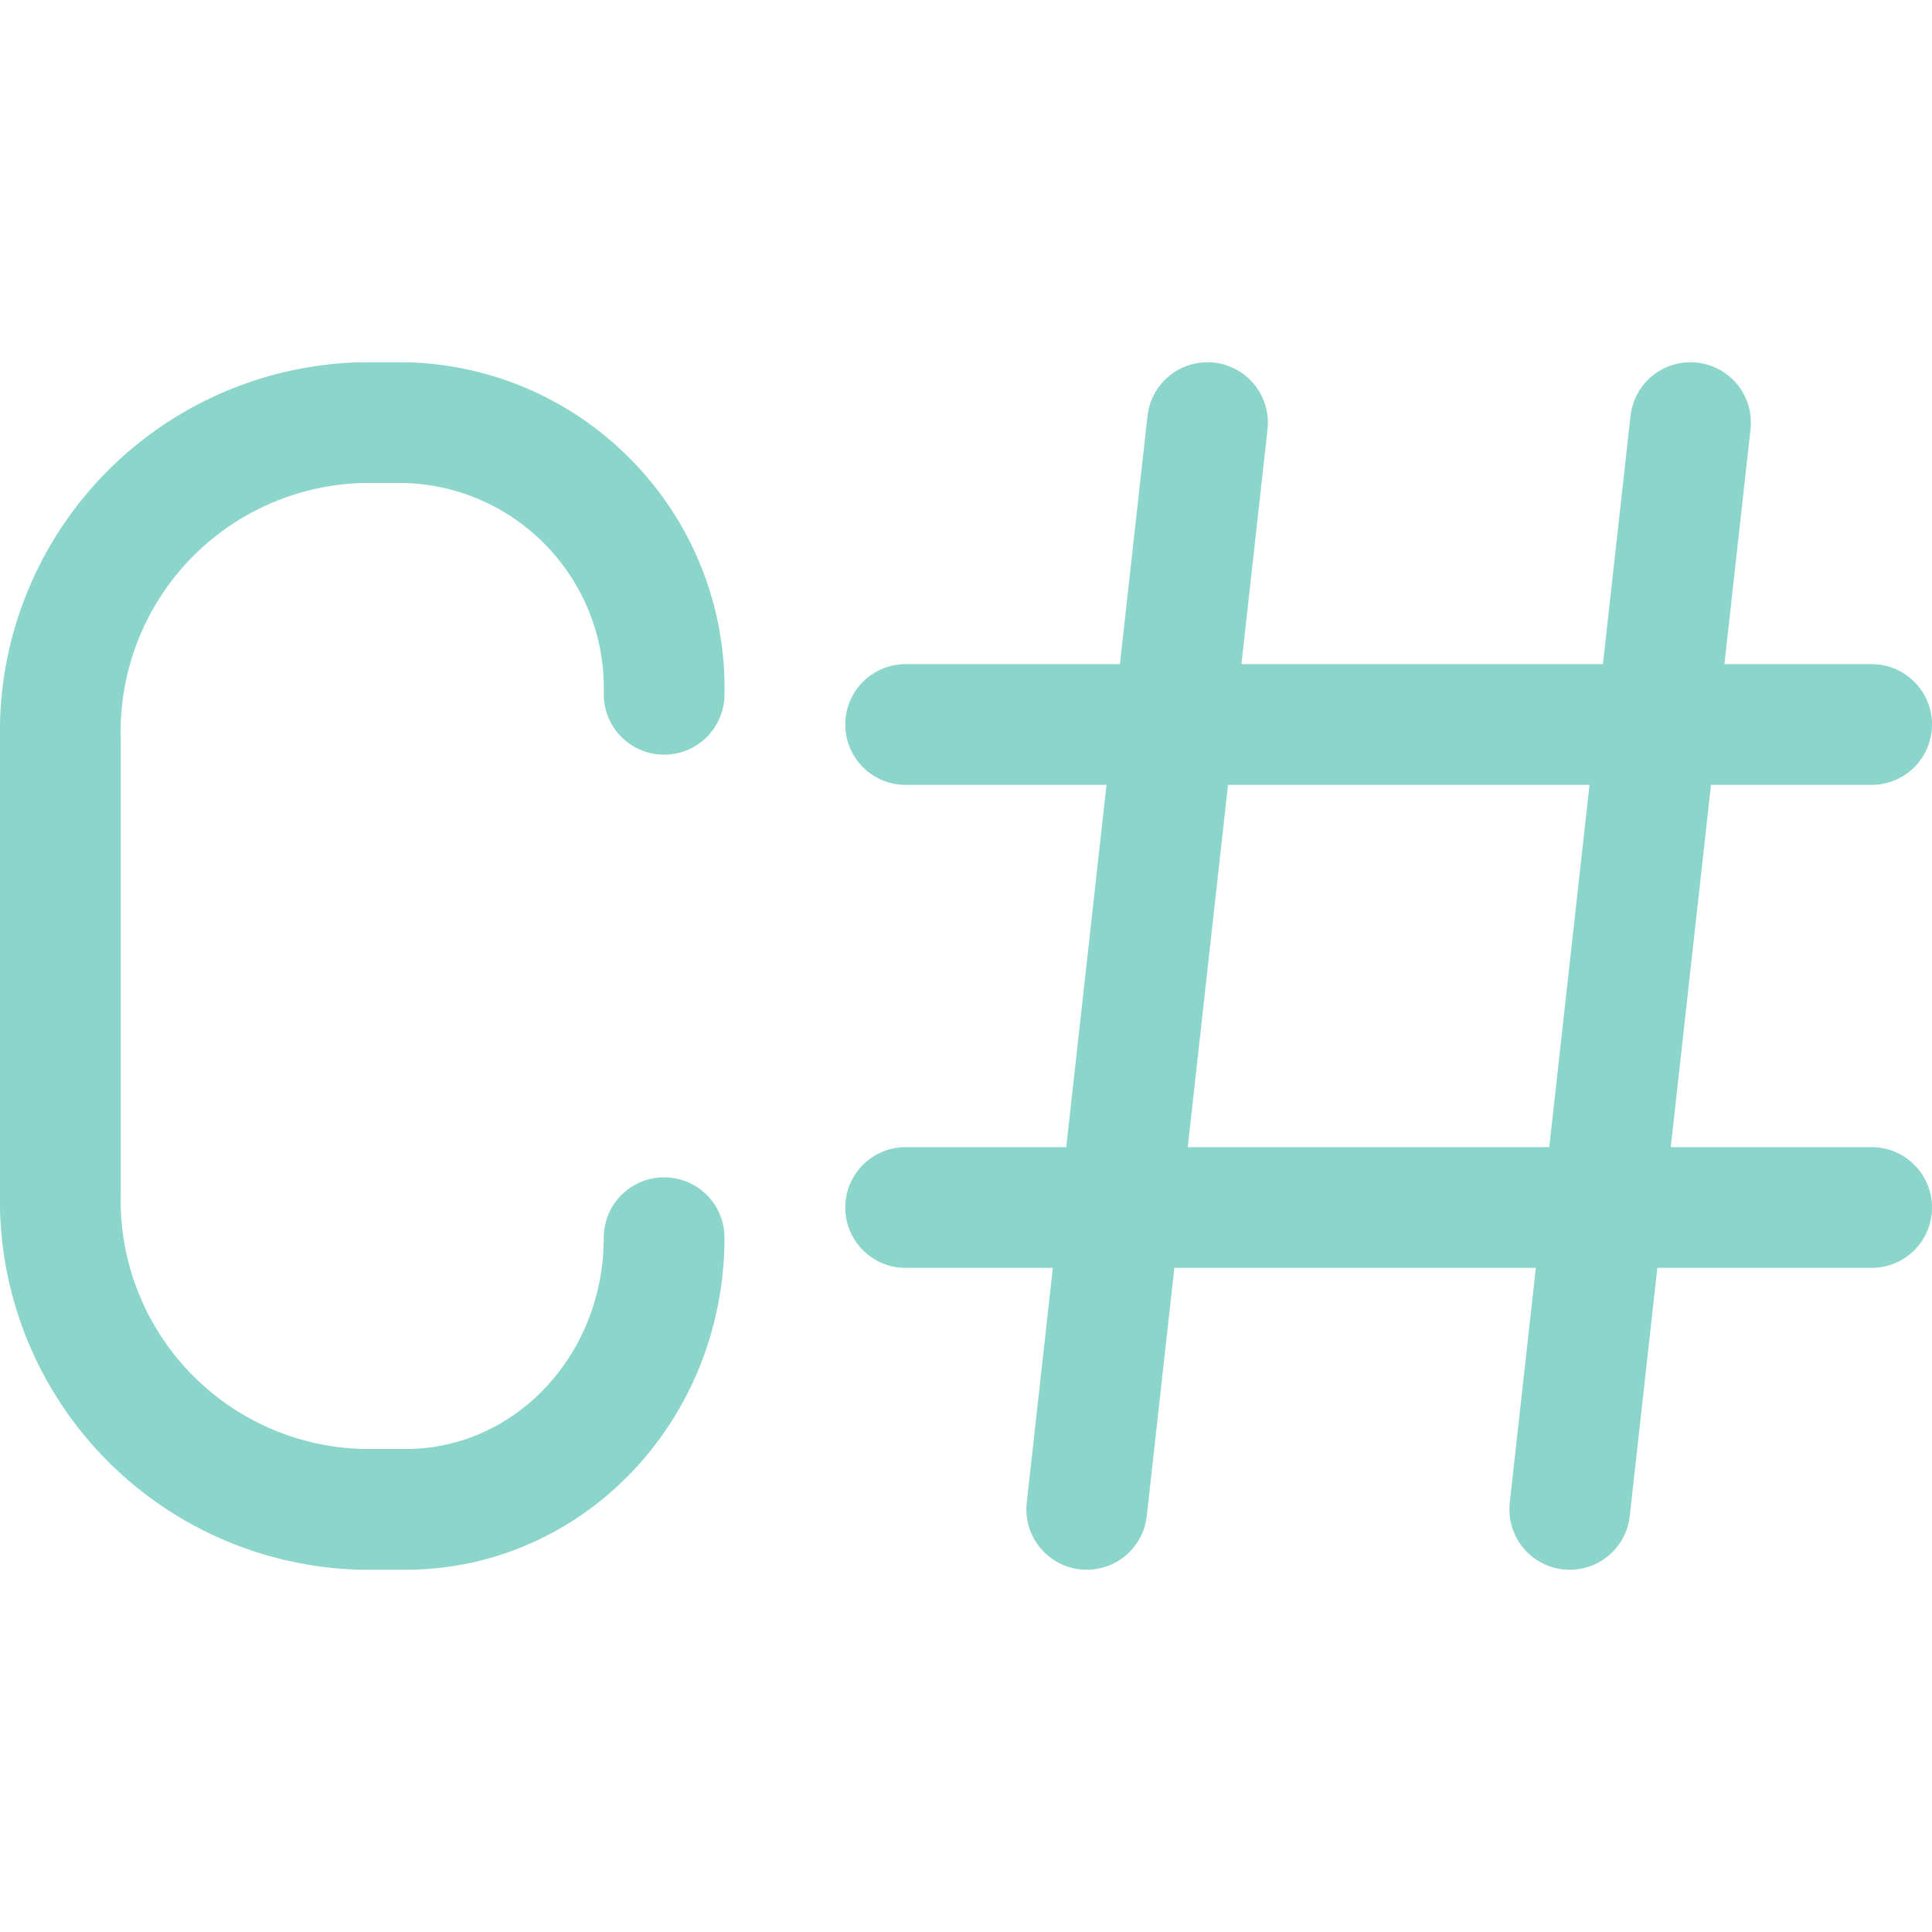
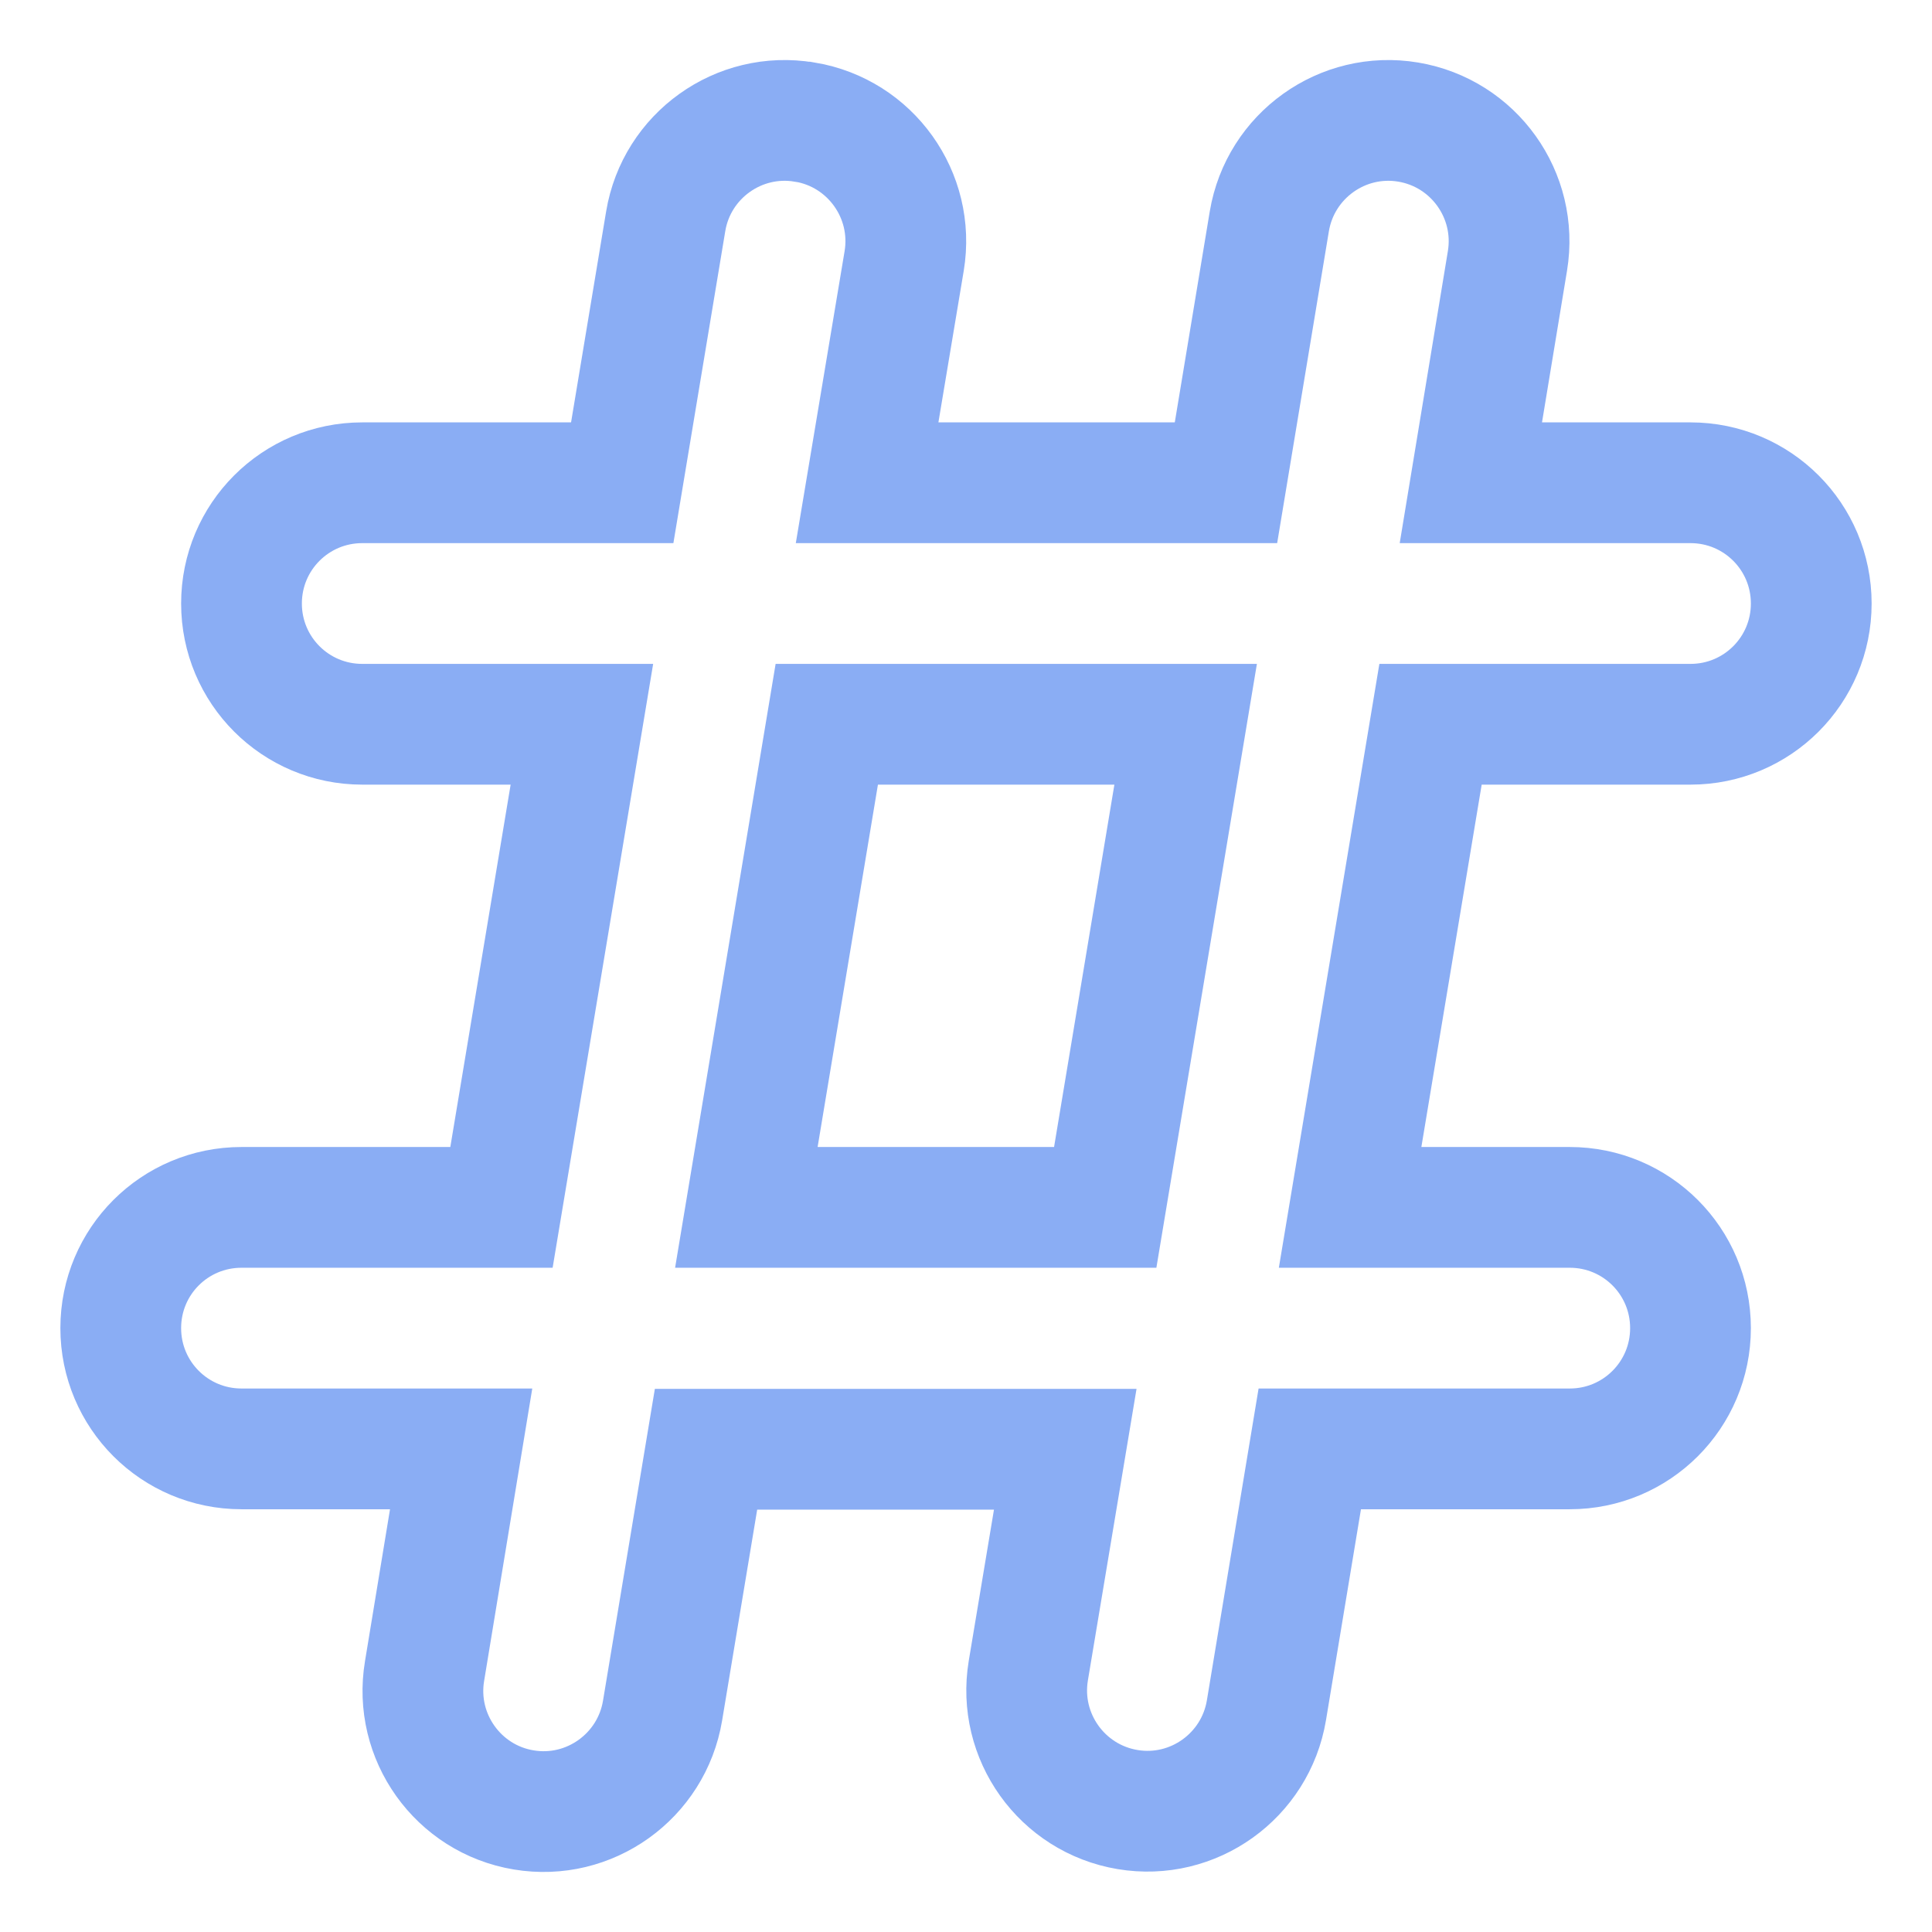
<svg xmlns="http://www.w3.org/2000/svg" width="16" height="16" viewBox="0 0 16 16">
-   <path fill="none" stroke="#8bd5ca" stroke-linecap="round" stroke-linejoin="round" d="M7.5 6h8M14 3.5l-1 9M7.5 10h8M10 3.5l-1 9M5.5 5.75A2.2 2.2 0 003.36 3.5H3A2.56 2.56 0 00.5 6.13v3.74A2.56 2.56 0 003 12.5h.36c1.18 0 2.14-1 2.14-2.25" />
+   <path fill="none" stroke="#8aadf4" d="m 6.666,1.011 c 0.544,0.091 0.912,0.606 0.822,1.15 L 7.181,3.998 h 2.972 L 10.512,1.833 c 0.091,-0.544 0.606,-0.913 1.15,-0.822 0.544,0.091 0.912,0.606 0.822,1.15 L 12.181,3.998 H 14 c 0.553,0 1,0.447 1,1 0,0.553 -0.447,1 -1,1 H 11.847 L 11.181,9.999 H 13 c 0.553,0 1,0.447 1,1 0,0.553 -0.447,1 -1,1 H 10.847 L 10.488,14.164 c -0.091,0.544 -0.606,0.913 -1.15,0.822 -0.544,-0.091 -0.912,-0.606 -0.822,-1.15 l 0.306,-1.834 h -2.975 L 5.487,14.167 c -0.091,0.544 -0.606,0.913 -1.15,0.822 C 3.794,14.899 3.425,14.383 3.516,13.839 L 3.819,11.999 H 2 c -0.553,0 -1,-0.447 -1,-1 C 1,10.445 1.447,9.999 2,9.999 H 4.153 L 4.819,5.998 H 3 c -0.553,0 -1,-0.447 -1,-1 C 2,4.445 2.447,3.998 3,3.998 H 5.153 L 5.513,1.833 C 5.603,1.289 6.119,0.92 6.662,1.011 Z M 6.847,5.998 6.181,9.999 H 9.153 L 9.819,5.998 Z" />
</svg>
